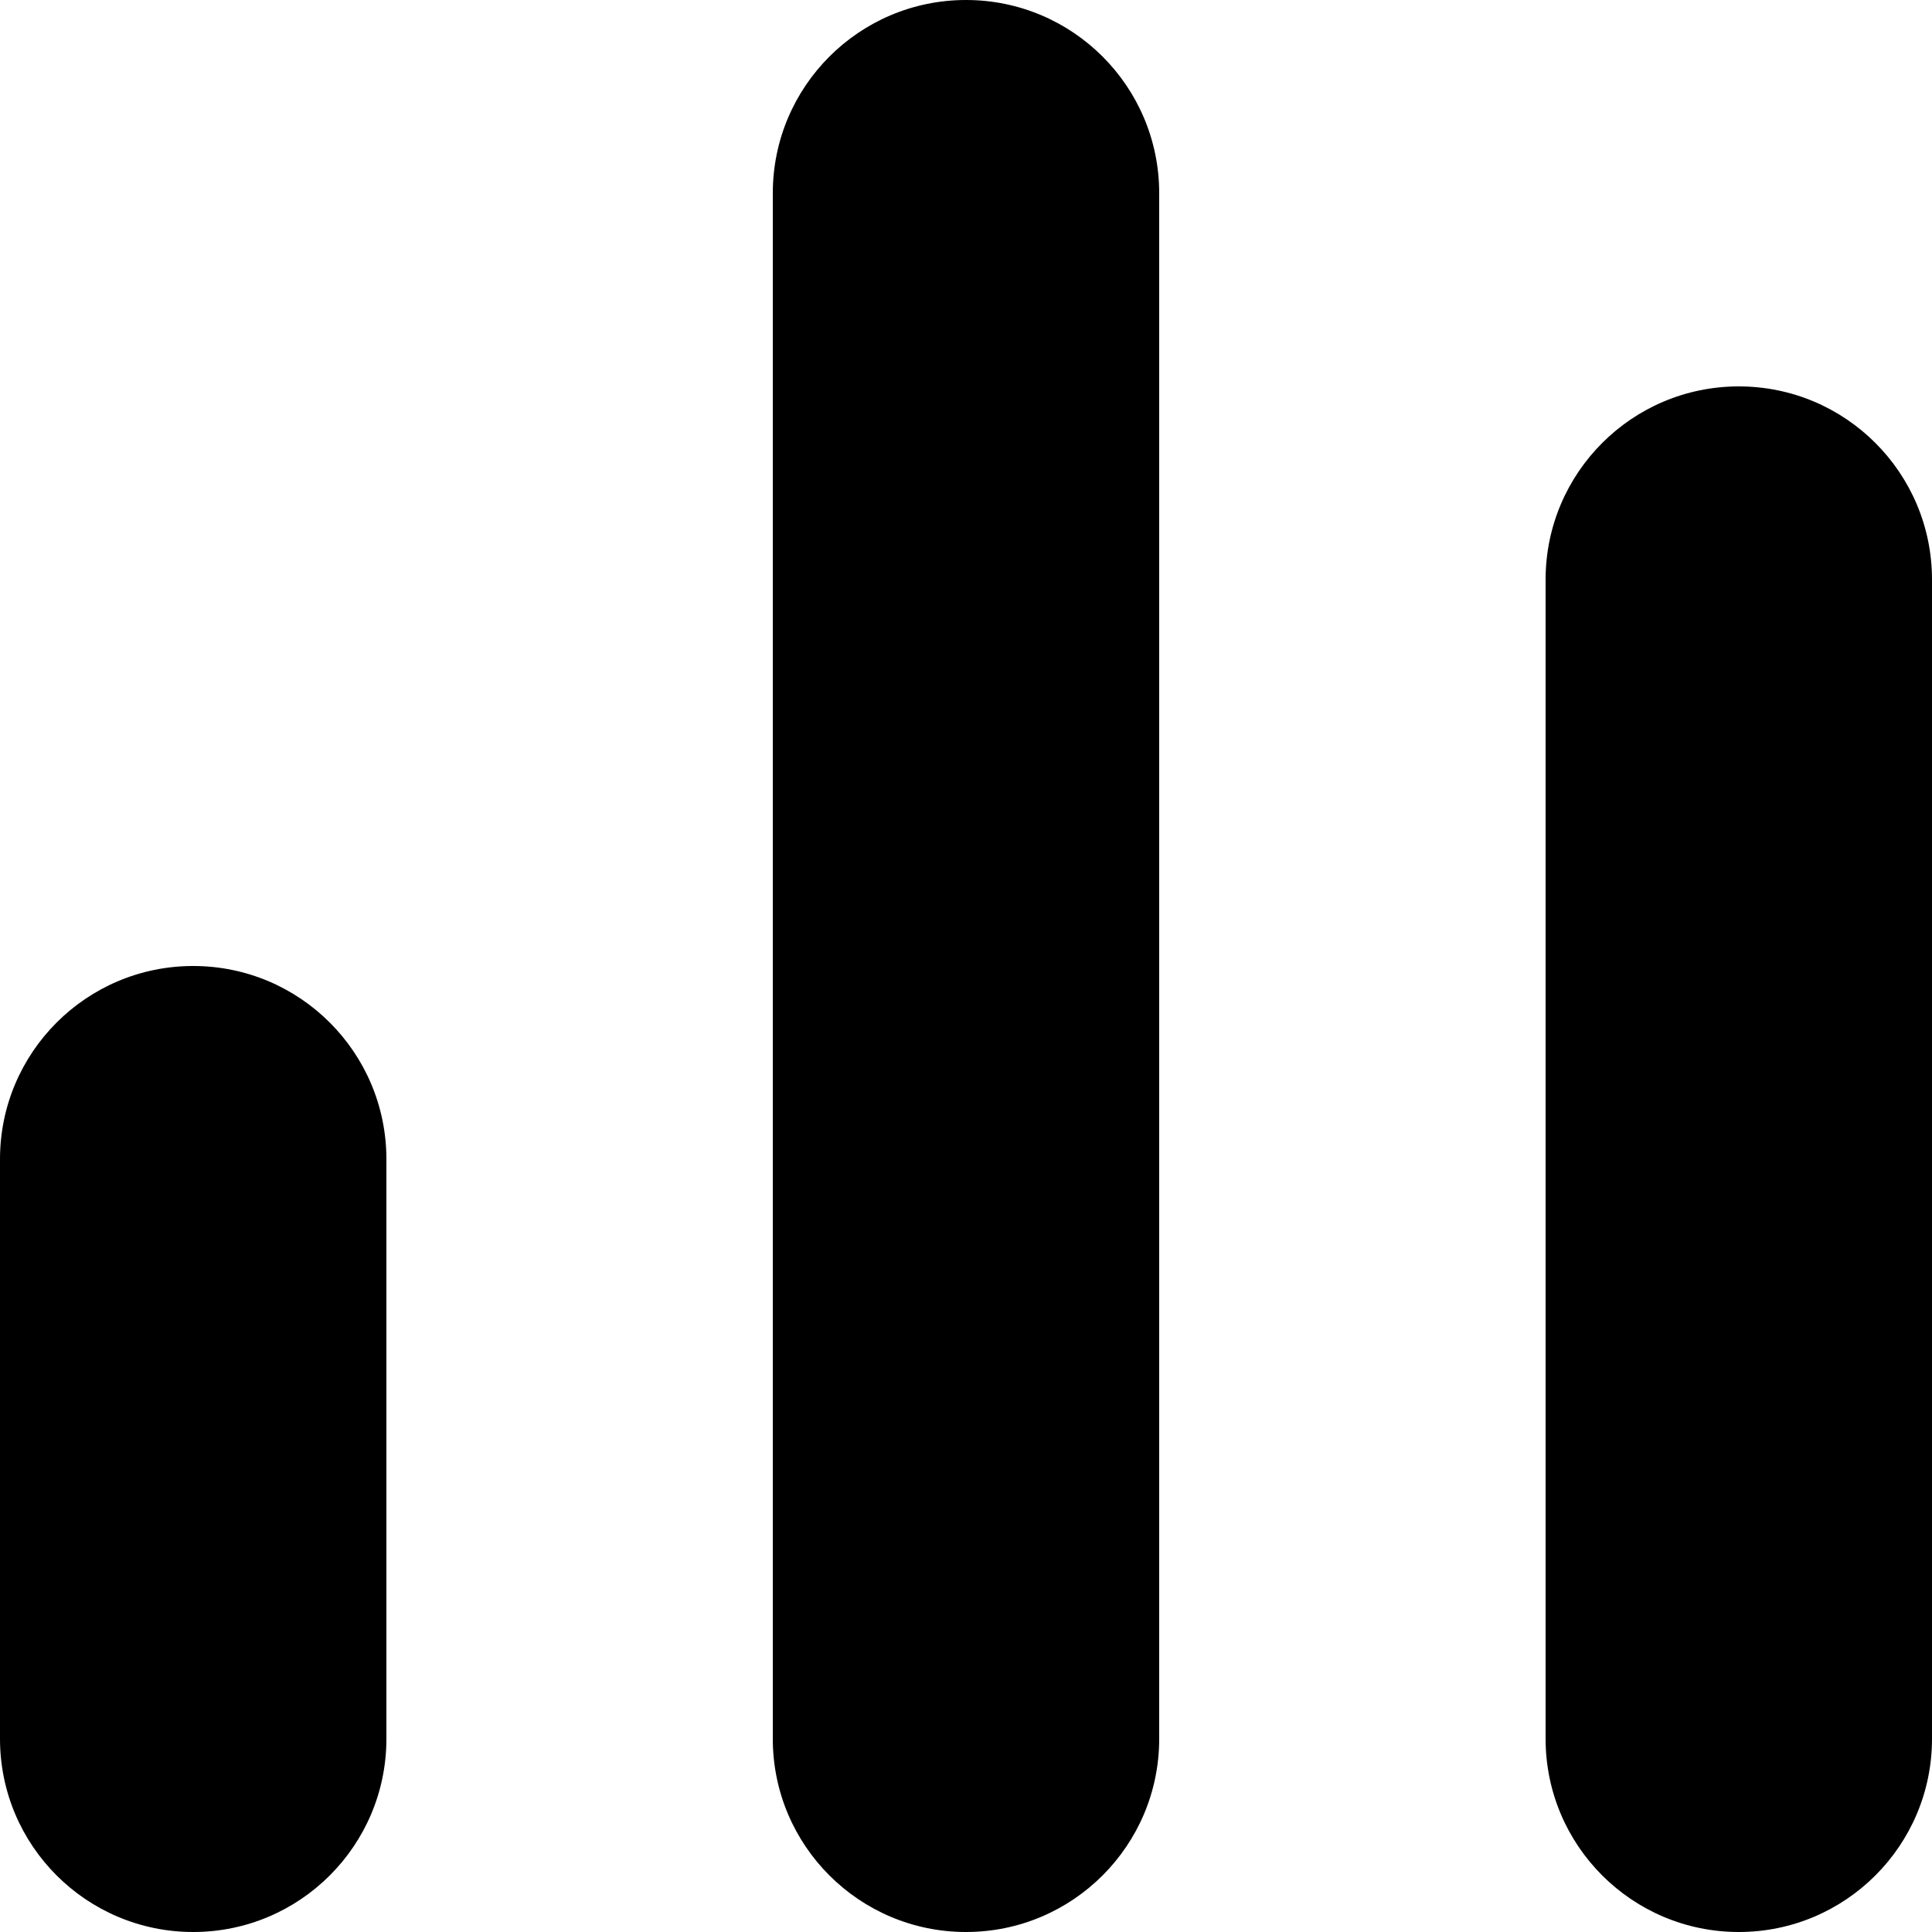
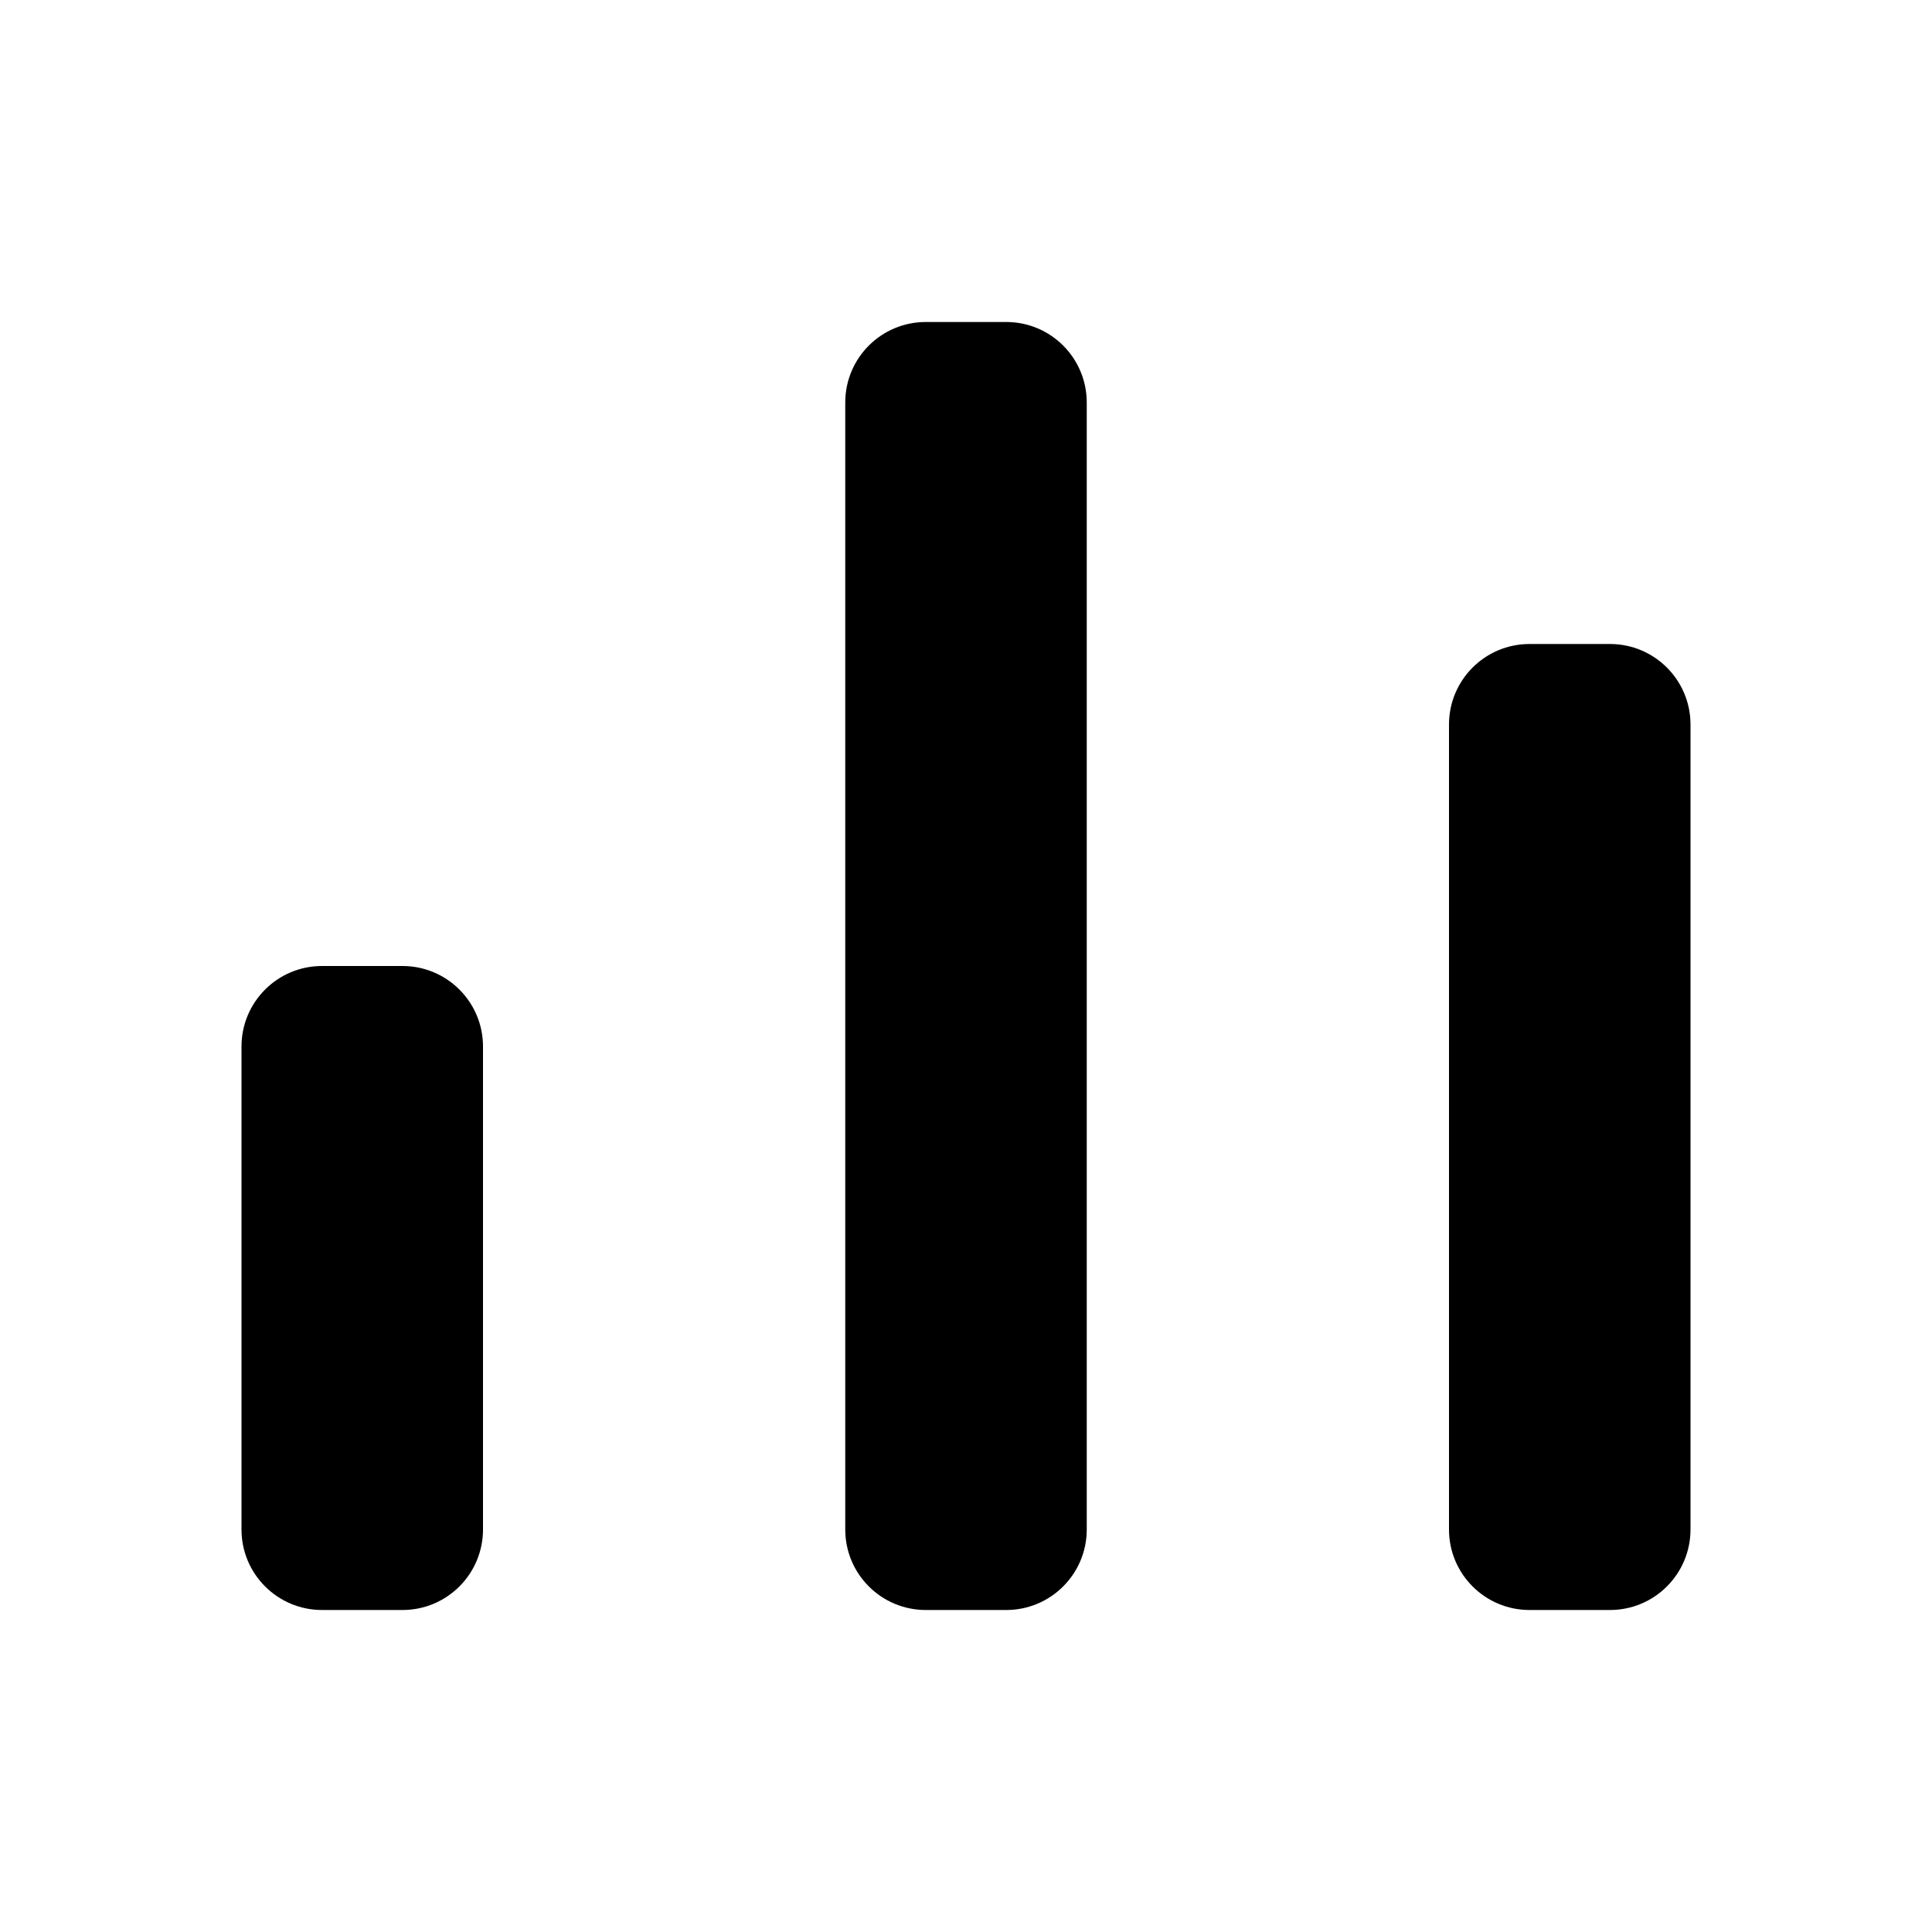
- <svg xmlns="http://www.w3.org/2000/svg" width="10" height="10" viewBox="0 0 10 10">
-   <g fill="currentColor" fill-rule="evenodd">
-     <rect width="2" height="5" y="5" rx="1" />
-     <rect width="2" height="10" x="4" rx="1" />
-     <rect width="2" height="8" x="8" y="2" rx="1" />
+ <svg xmlns="http://www.w3.org/2000/svg" width="24px" height="24px" viewBox="0 0 24 24" version="1.1">
+   <g id="Icon/impact-factor" stroke="none" stroke-width="1" fill="none" fill-rule="evenodd">
+     <g id="Group" transform="translate(3, 4)" fill="#000000">
+       <rect id="Rectangle" x="0" y="8" width="3" height="8" rx="1" />
+       <rect id="Rectangle" x="7.5" y="0" width="3" height="16" rx="1" />
+       <rect id="Rectangle" x="15" y="4" width="3" height="12" rx="1" />
+     </g>
  </g>
</svg>
